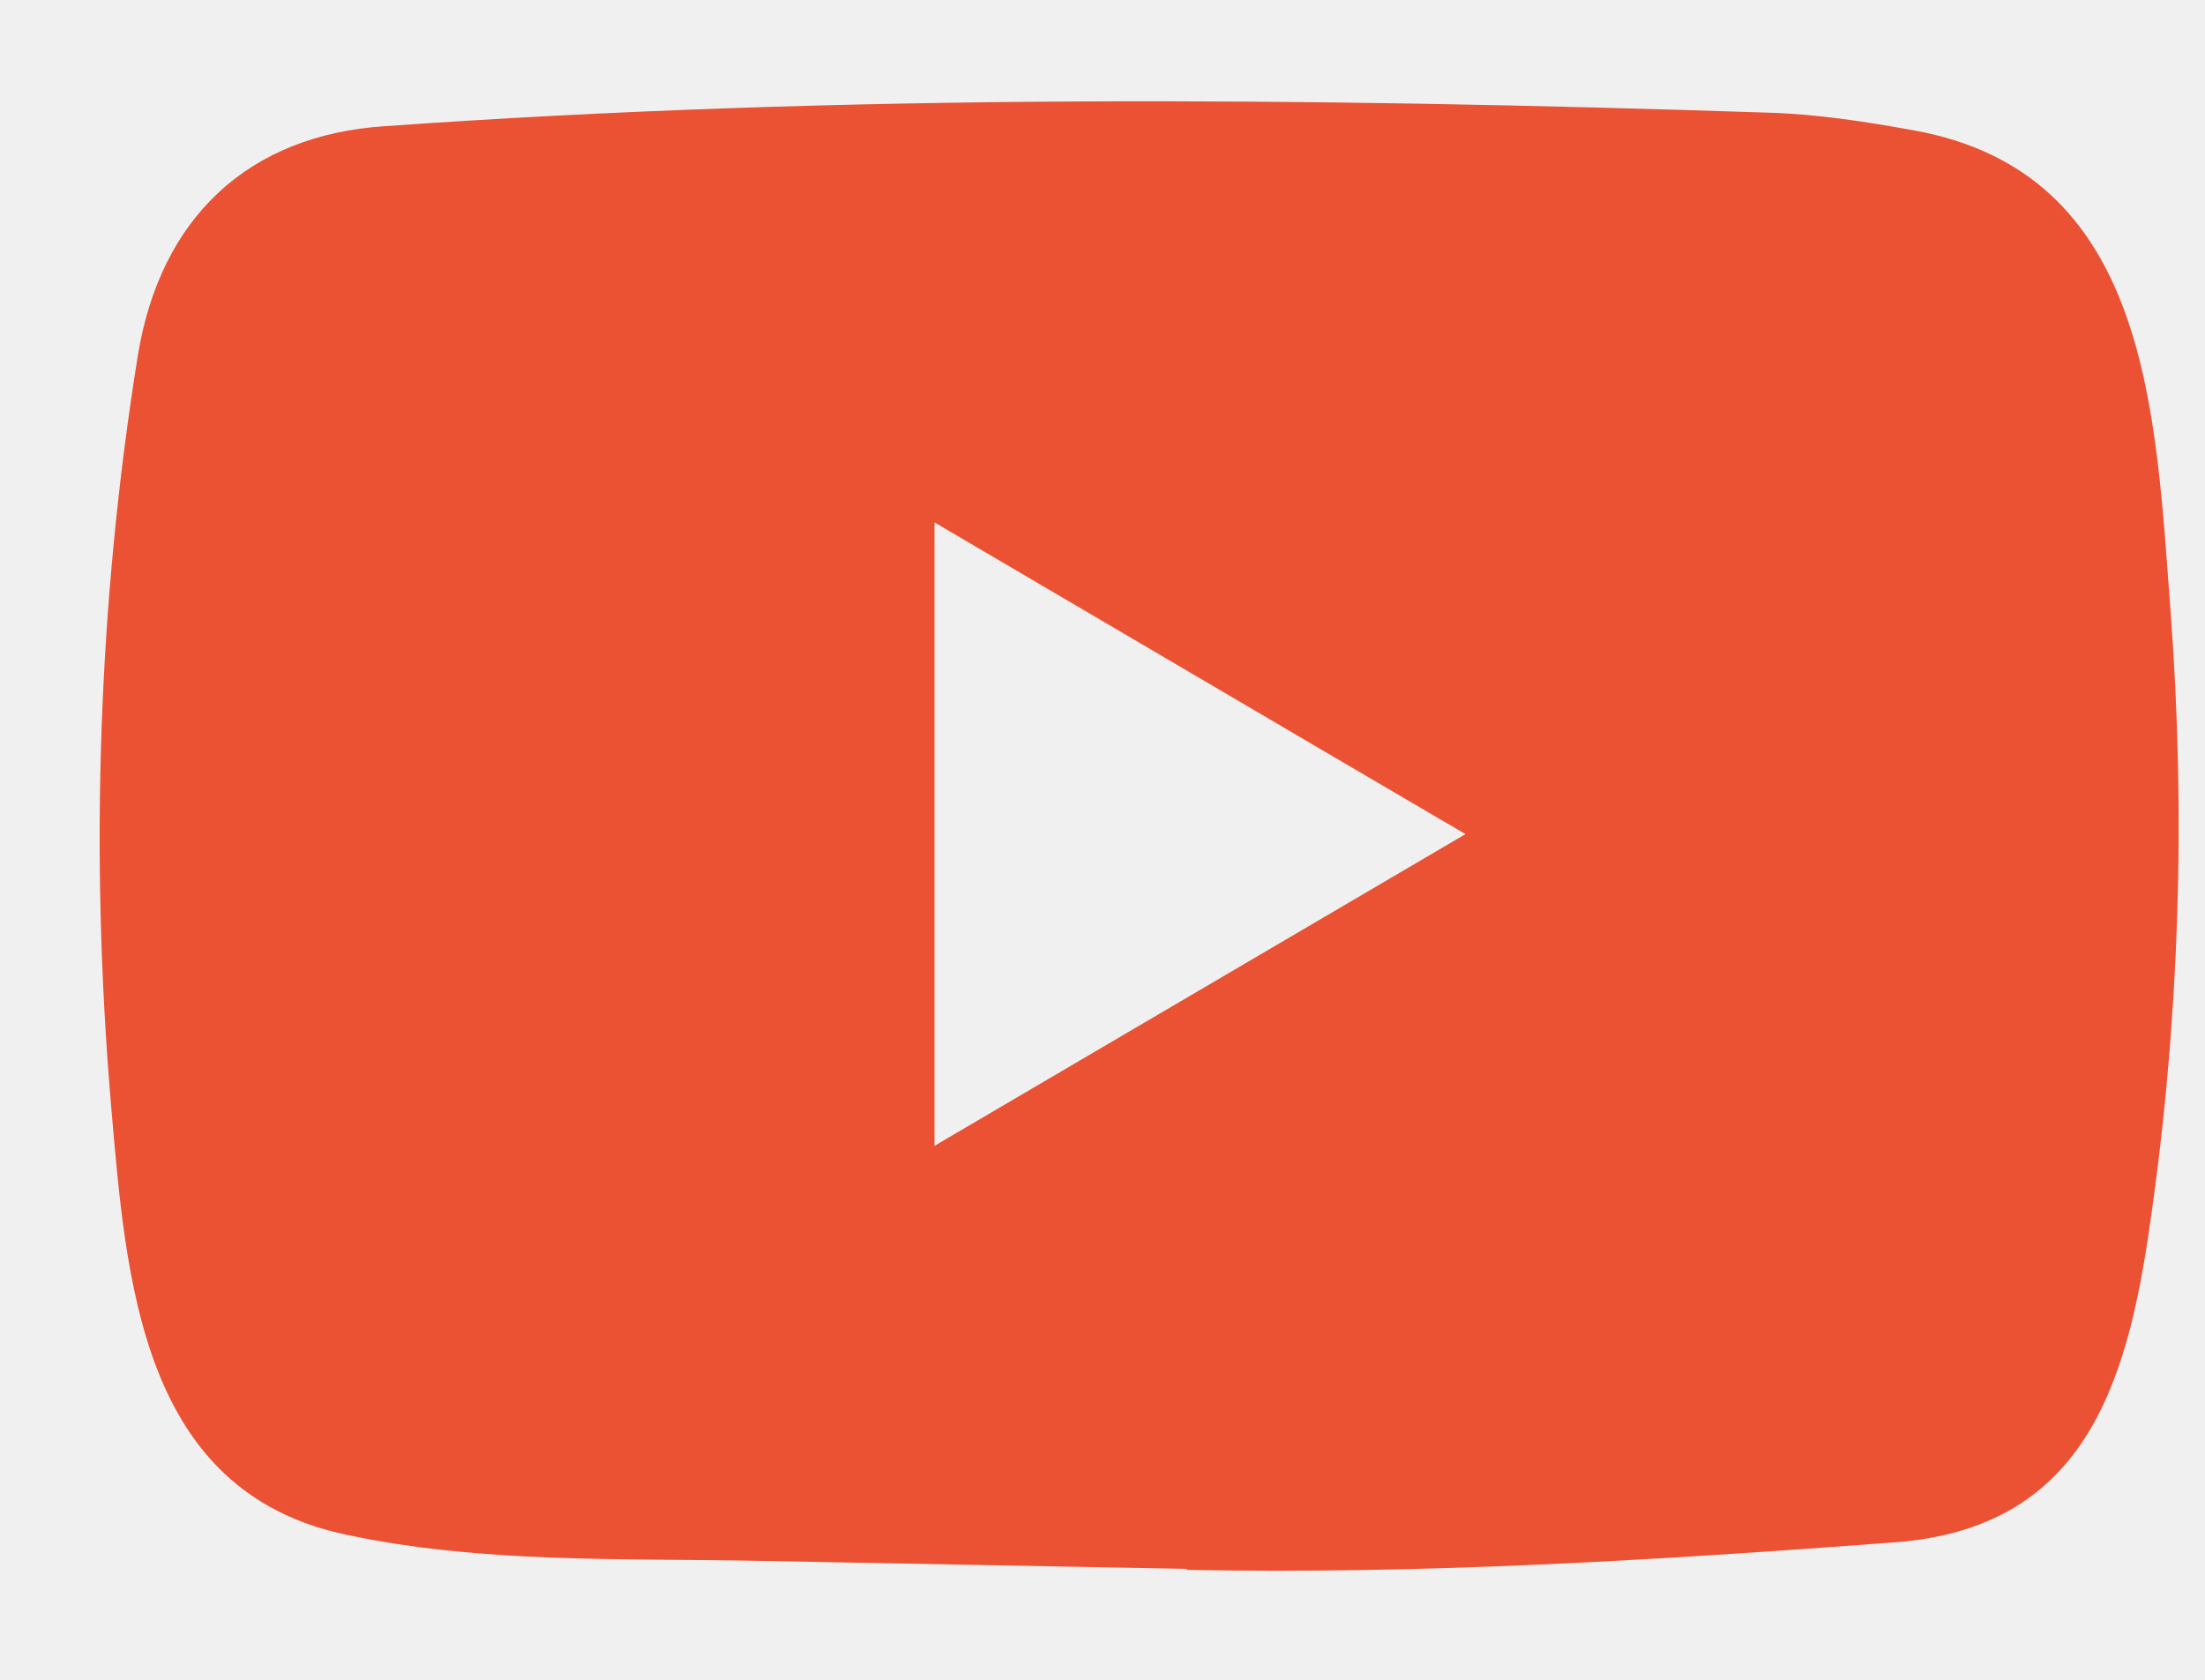
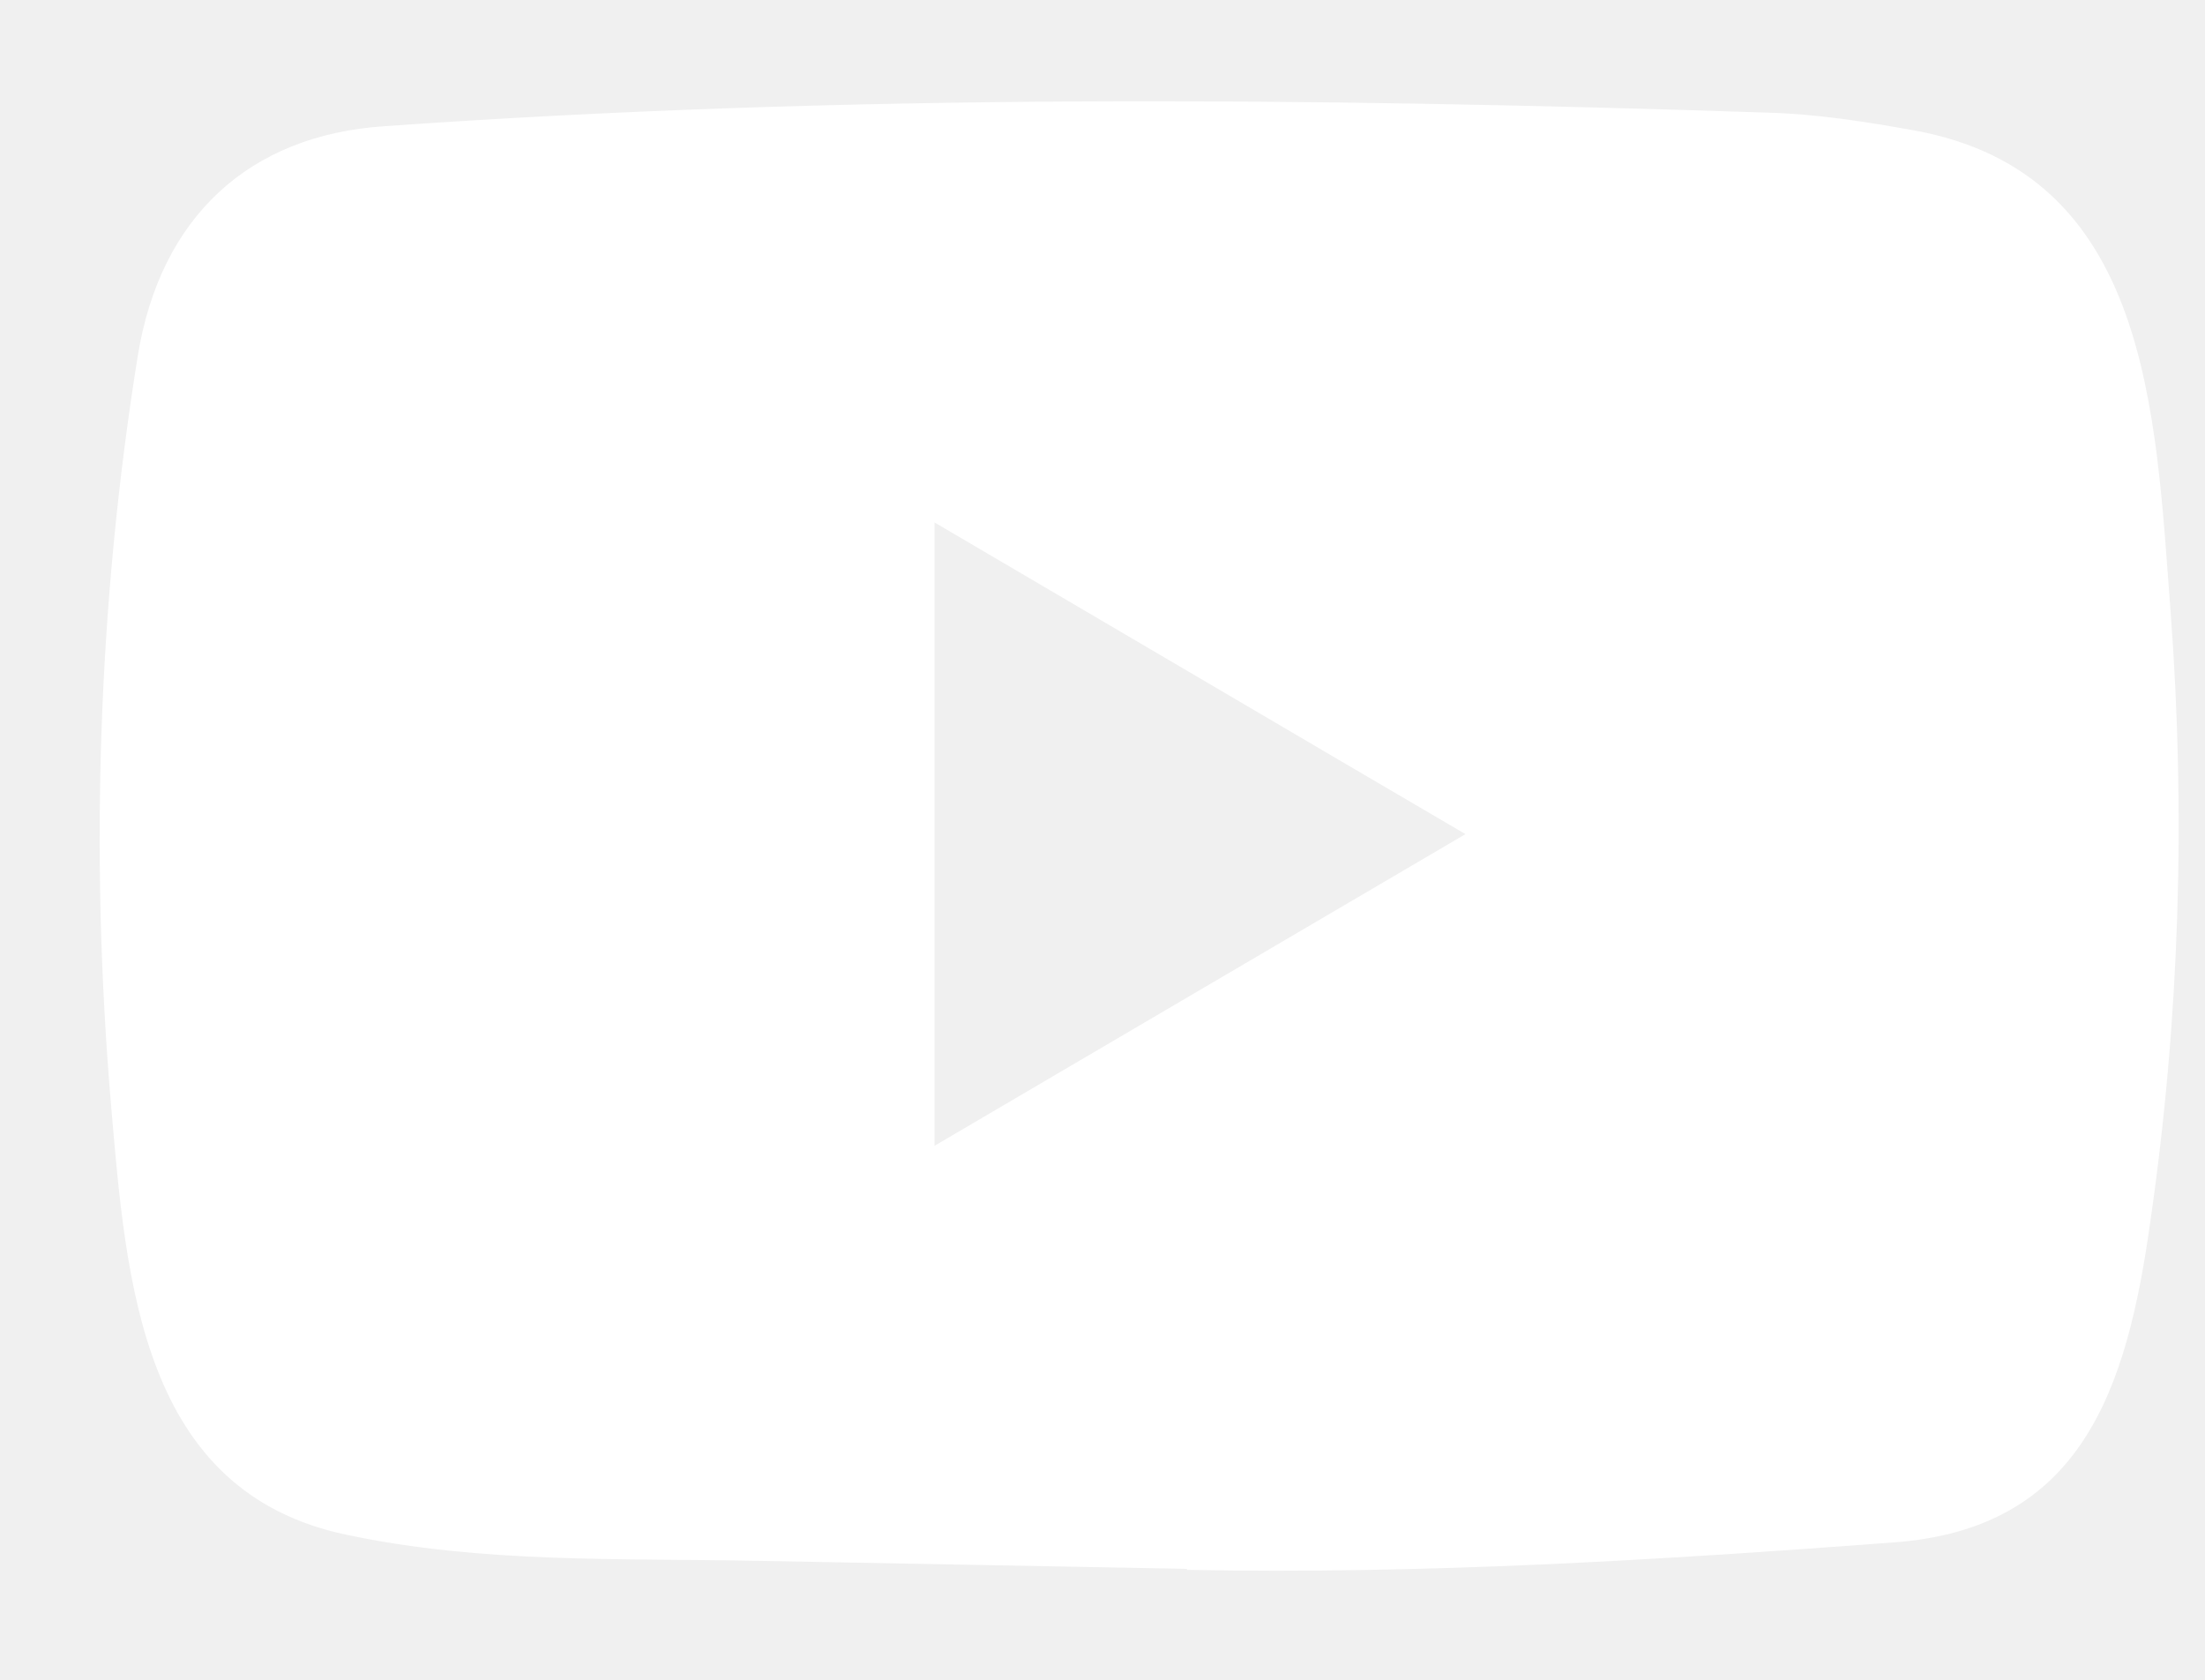
<svg xmlns="http://www.w3.org/2000/svg" width="21" height="16" viewBox="0 0 21 16" fill="none">
-   <path d="M11.288 14.943L7.226 14.867C5.91 14.841 4.592 14.893 3.302 14.619C1.341 14.21 1.202 12.202 1.057 10.518C0.856 8.15 0.934 5.739 1.312 3.391C1.525 2.074 2.365 1.287 3.664 1.202C8.05 0.891 12.464 0.928 16.84 1.073C17.302 1.086 17.767 1.159 18.223 1.241C20.472 1.644 20.527 3.92 20.673 5.835C20.818 7.77 20.757 9.716 20.479 11.638C20.256 13.229 19.829 14.564 18.029 14.692C15.773 14.861 13.569 14.996 11.307 14.953C11.307 14.943 11.294 14.943 11.288 14.943ZM8.9 10.914C10.6 9.917 12.267 8.936 13.957 7.945C12.254 6.948 10.59 5.967 8.9 4.976V10.914Z" fill="#EB5133" />
+   <path d="M11.288 14.943L7.226 14.867C5.91 14.841 4.592 14.893 3.302 14.619C1.341 14.21 1.202 12.202 1.057 10.518C0.856 8.15 0.934 5.739 1.312 3.391C1.525 2.074 2.365 1.287 3.664 1.202C8.05 0.891 12.464 0.928 16.84 1.073C17.302 1.086 17.767 1.159 18.223 1.241C20.472 1.644 20.527 3.92 20.673 5.835C20.818 7.77 20.757 9.716 20.479 11.638C20.256 13.229 19.829 14.564 18.029 14.692C15.773 14.861 13.569 14.996 11.307 14.953C11.307 14.943 11.294 14.943 11.288 14.943ZM8.9 10.914C10.6 9.917 12.267 8.936 13.957 7.945C12.254 6.948 10.59 5.967 8.9 4.976V10.914Z" fill="#fff" />
</svg>
